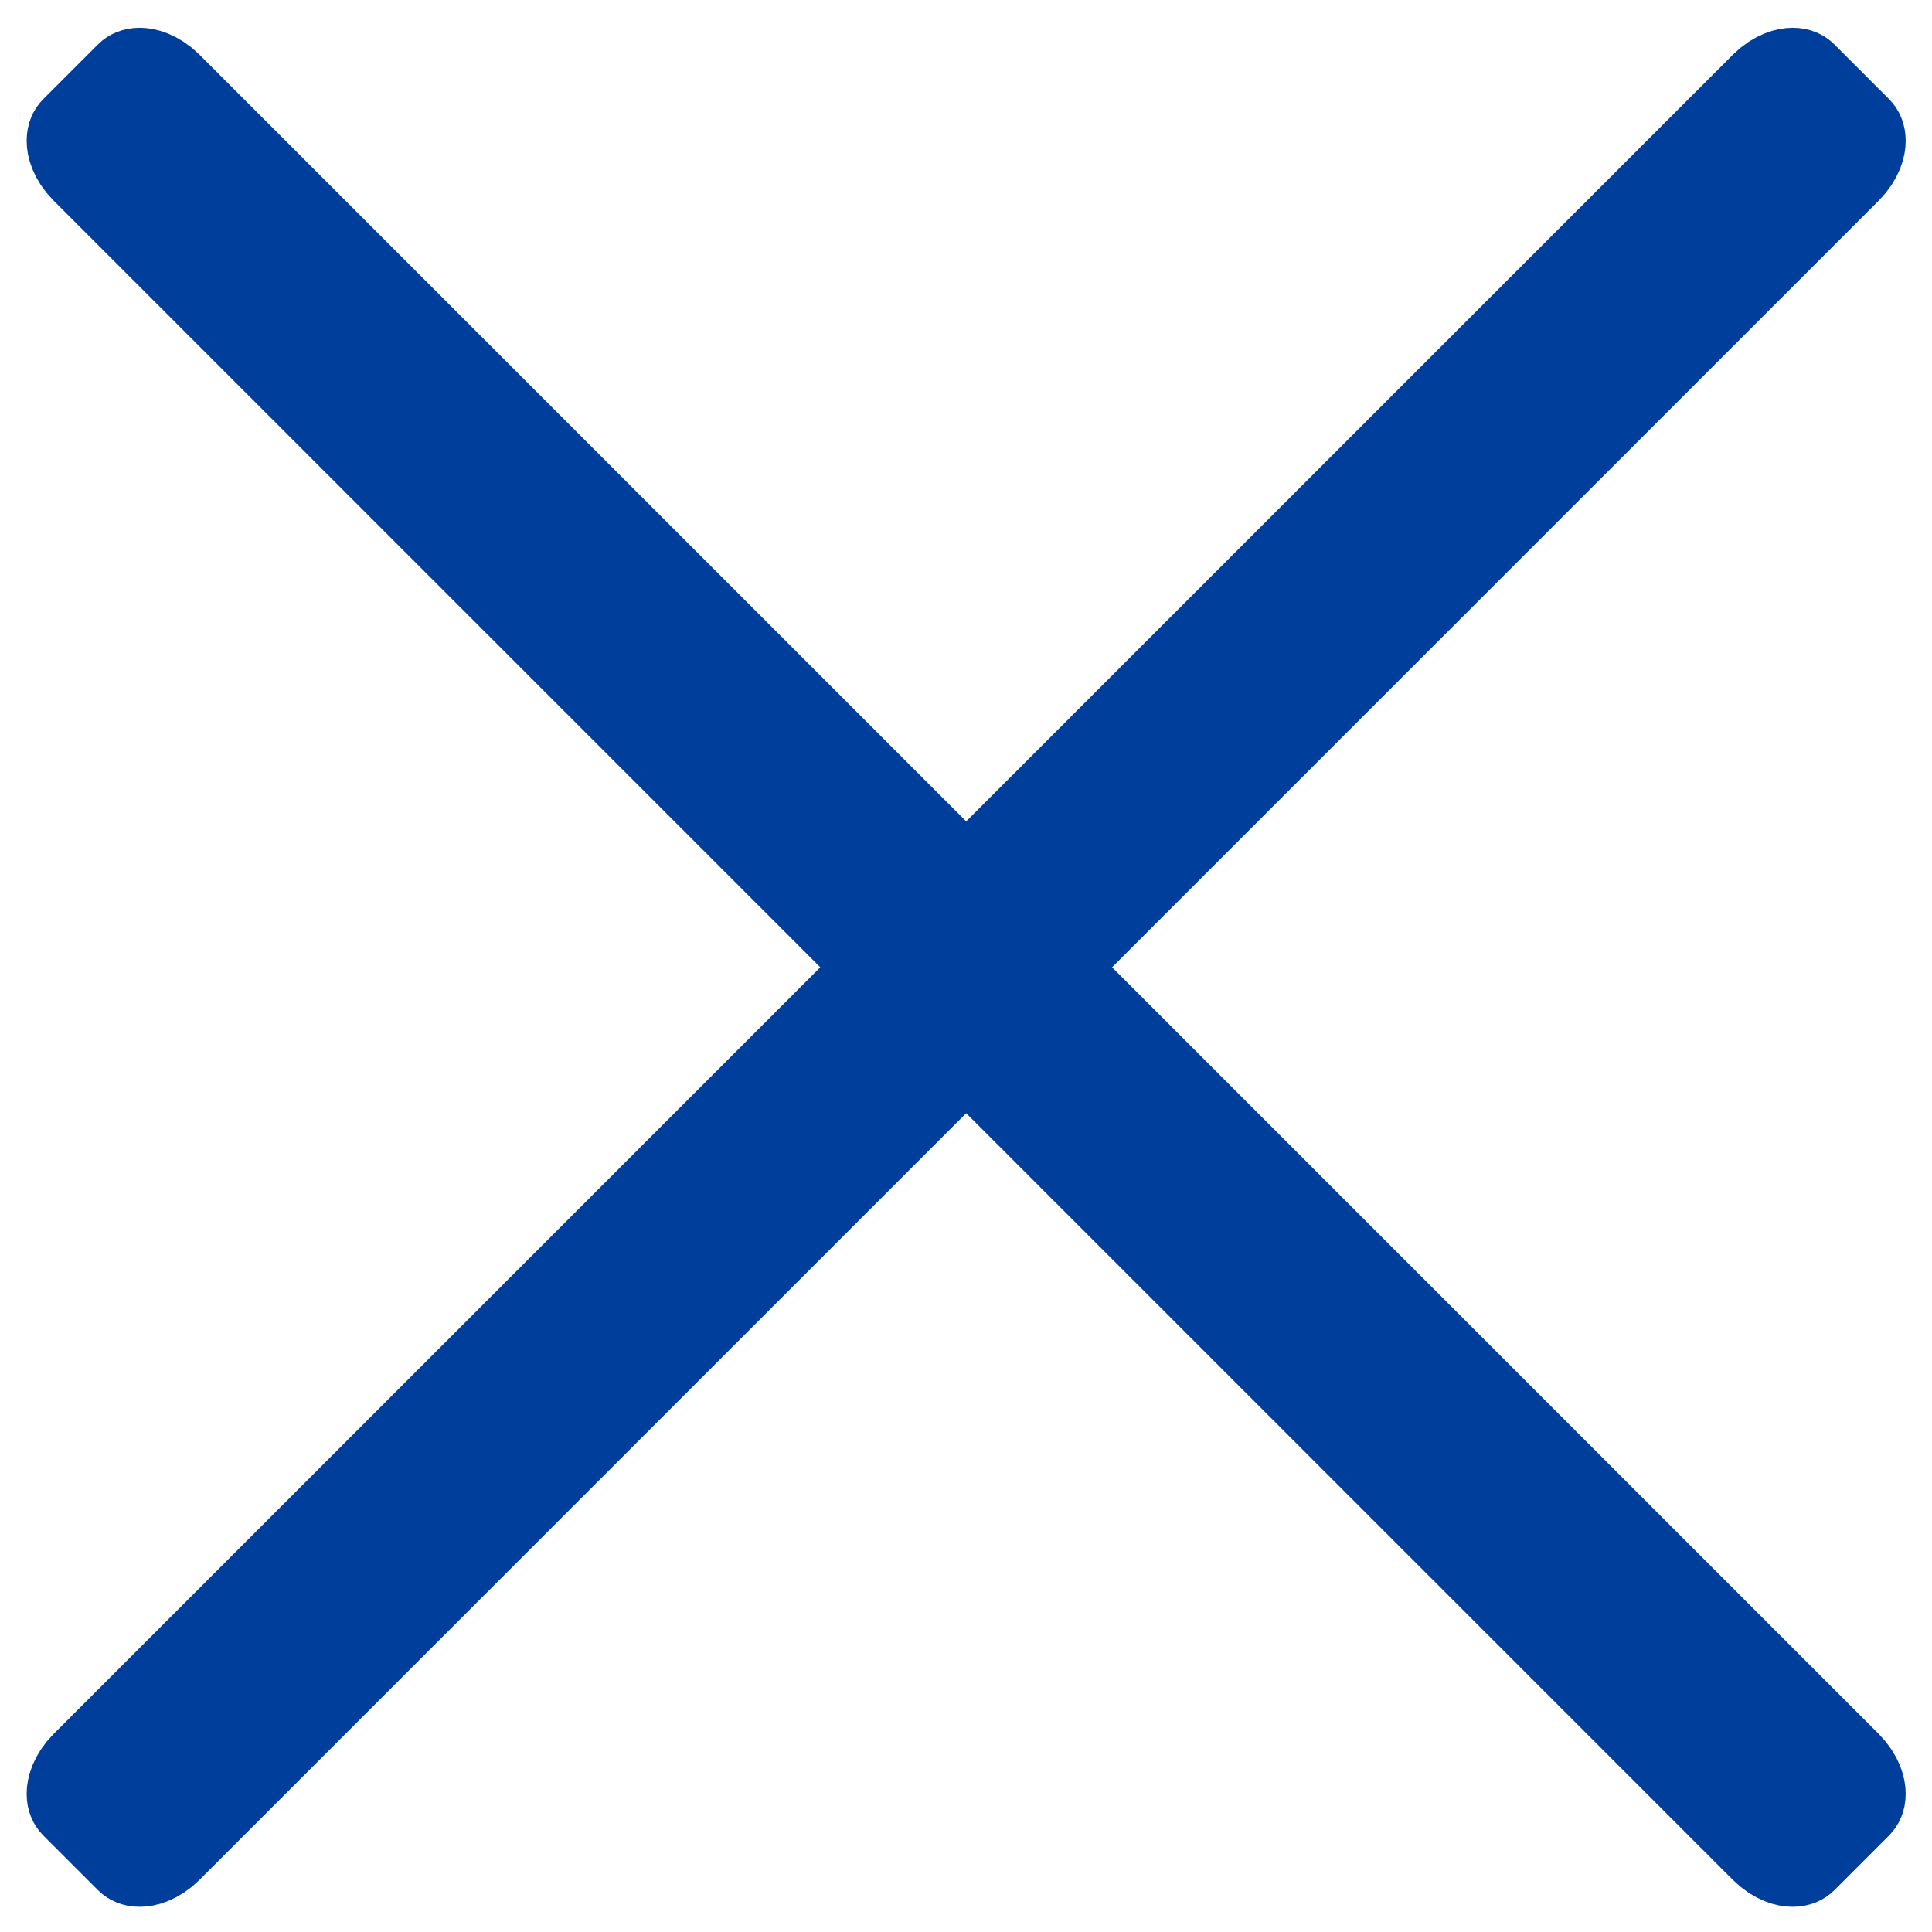
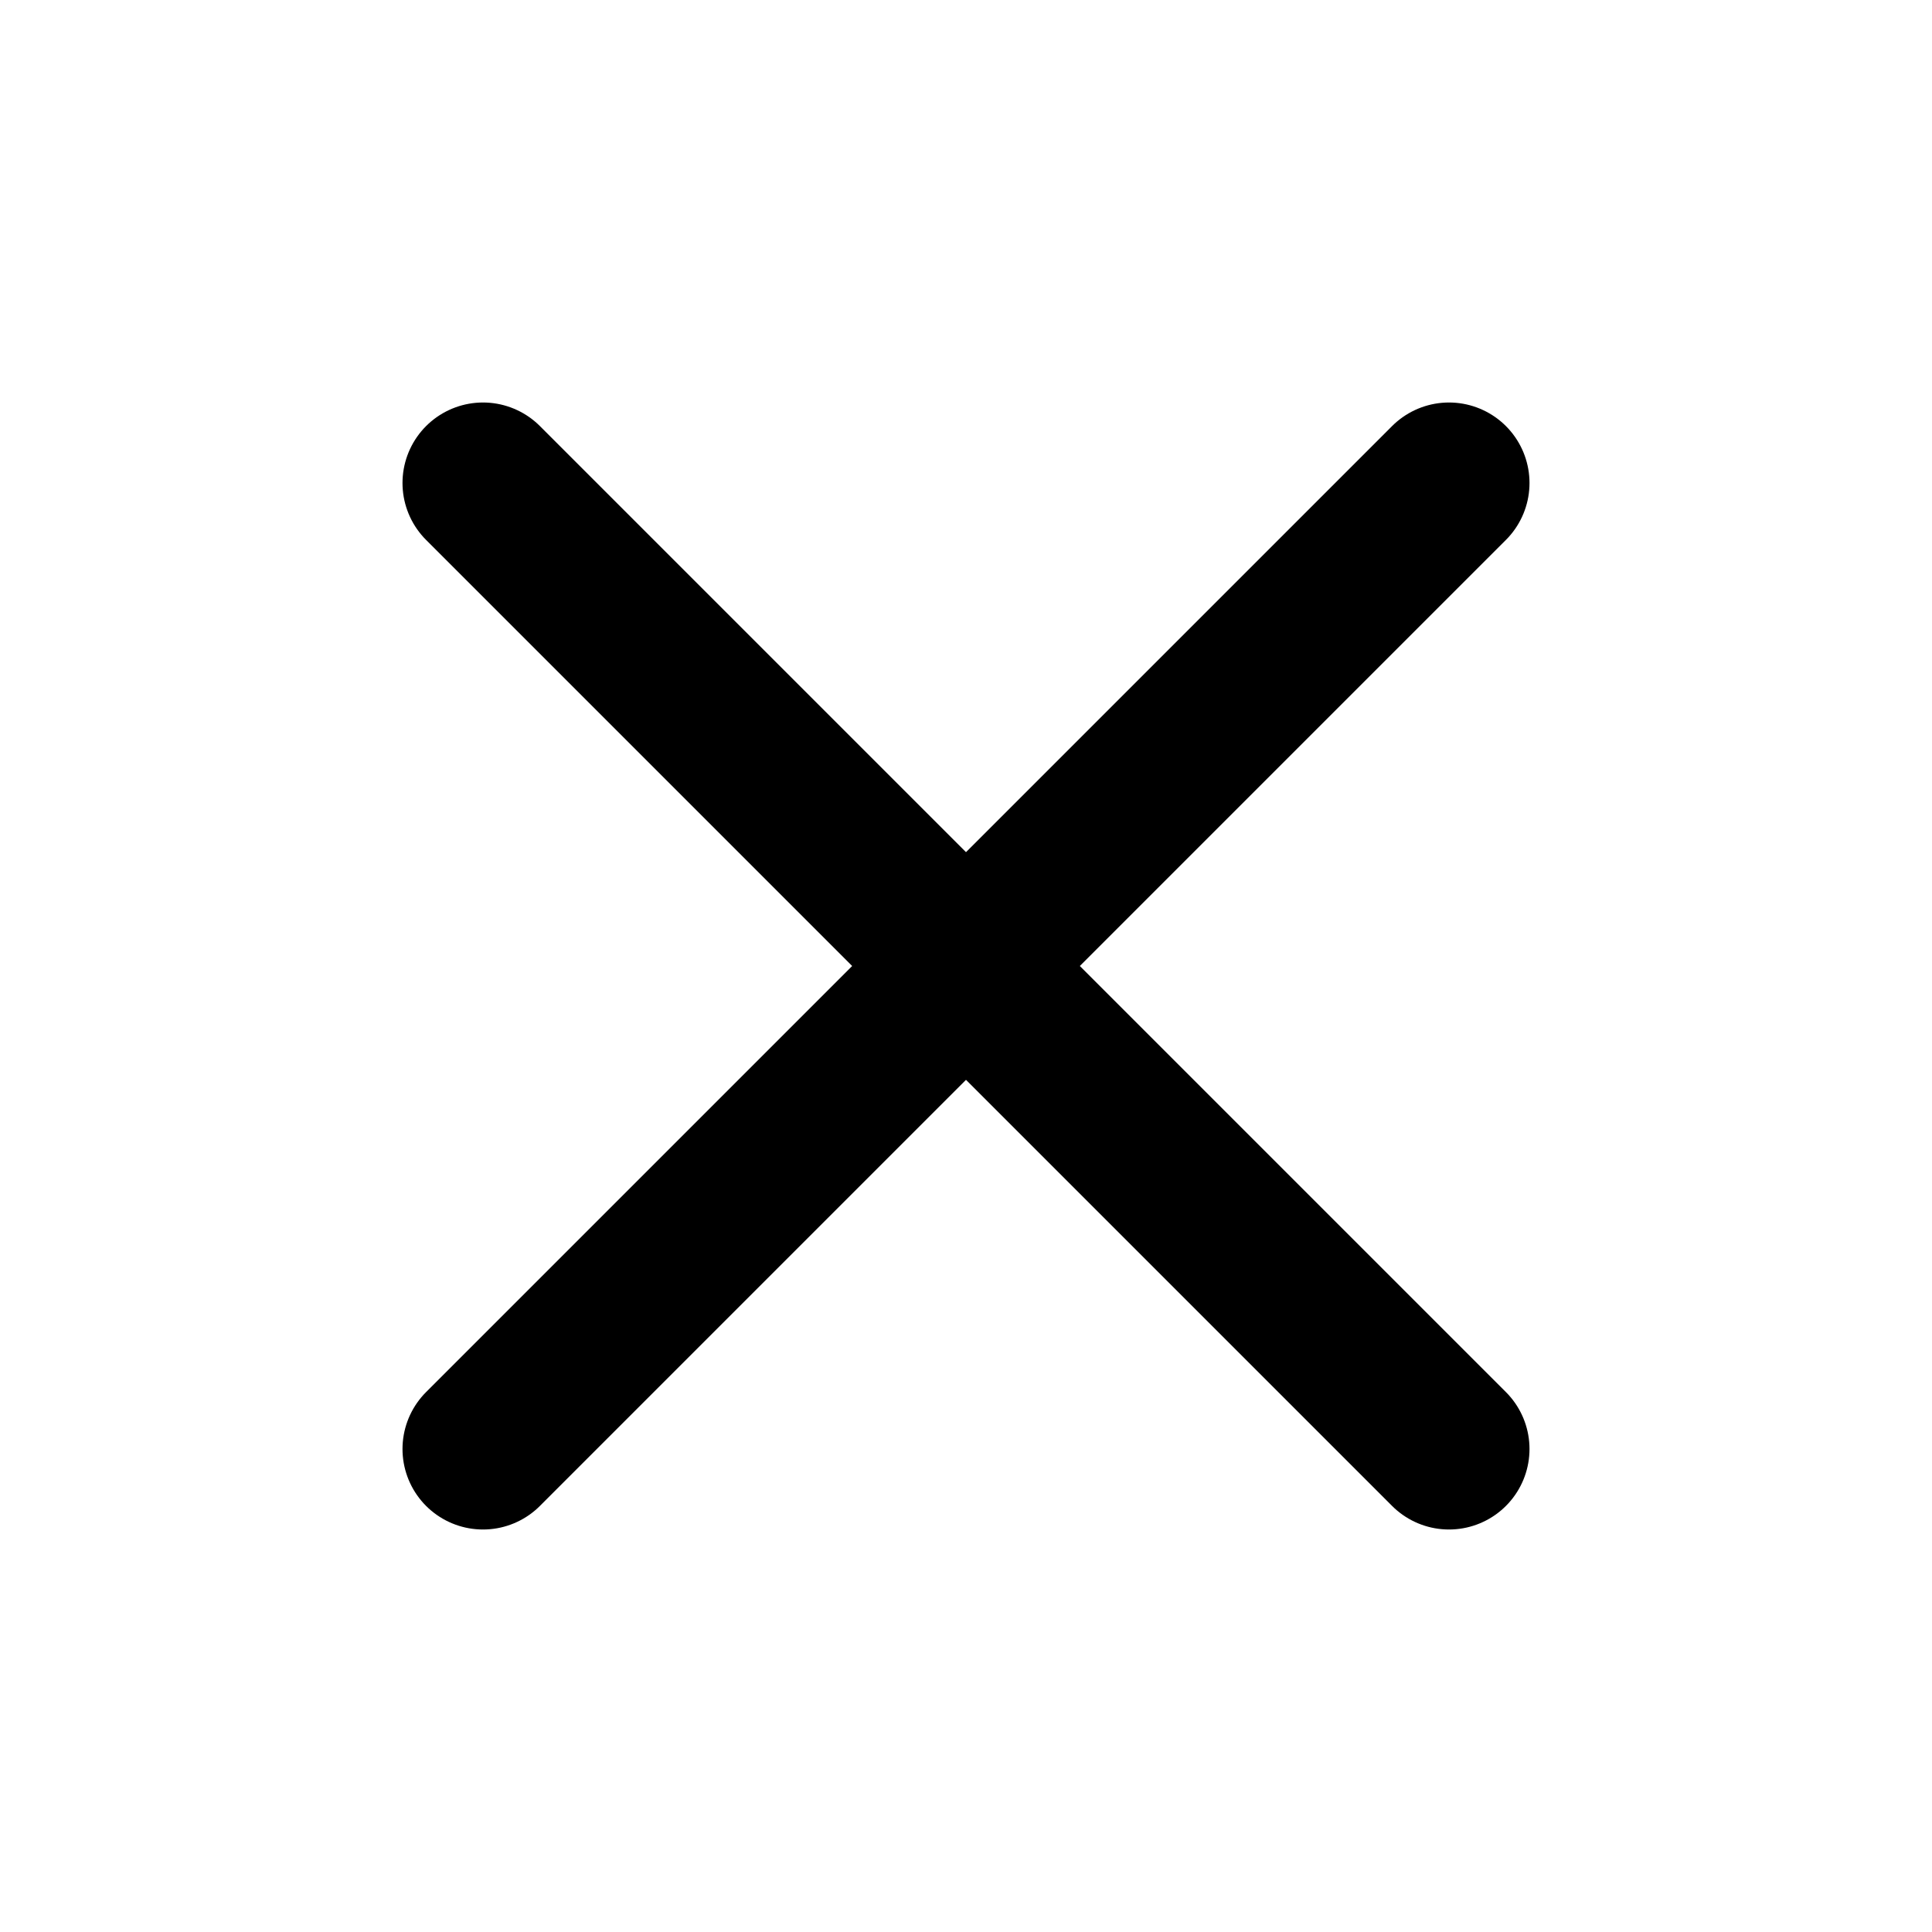
- <svg xmlns="http://www.w3.org/2000/svg" width="100%" height="100%" viewBox="0 0 1000 1000" version="1.1" xml:space="preserve" style="fill-rule:evenodd;clip-rule:evenodd;stroke-linecap:round;stroke-linejoin:round;stroke-miterlimit:1.5;">
-   <g transform="matrix(1,0,0,1,-4372,-2366)">
-     <g id="column_close" transform="matrix(1,0,0,1,4372.09,2366.67)">
-       <rect x="0" y="0" width="1000" height="1000" style="fill:none;" />
-       <g transform="matrix(1,0,0,1,1.05502,4.54747e-13)">
-         <g transform="matrix(0.707107,0.707107,-1.10118,1.10118,-2381.33,-3685.16)">
-           <path d="M5035.98,197.819C5035.98,190.738 5027.03,184.988 5016,184.988L4976.03,184.988C4965.01,184.988 4956.05,190.738 4956.05,197.819L4956.05,987.168C4956.05,994.25 4965.01,1000 4976.03,1000L5016,1000C5027.03,1000 5035.98,994.25 5035.98,987.168L5035.98,197.819Z" style="fill:rgb(0,62,155);stroke:rgb(0,62,155);stroke-width:26.87px;" />
-         </g>
-         <g transform="matrix(-0.707107,0.707107,1.10118,1.10118,3379.22,-3685.16)">
-           <path d="M5035.98,197.819C5035.98,190.738 5027.03,184.988 5016,184.988L4976.03,184.988C4965.01,184.988 4956.05,190.738 4956.05,197.819L4956.05,987.168C4956.05,994.25 4965.01,1000 4976.03,1000L5016,1000C5027.03,1000 5035.98,994.25 5035.98,987.168L5035.98,197.819Z" style="fill:rgb(0,62,155);stroke:rgb(0,62,155);stroke-width:26.87px;" />
-         </g>
-       </g>
-     </g>
-   </g>
+ <svg xmlns="http://www.w3.org/2000/svg" viewBox="0 0 24 24" width="24" height="24" fill="none" stroke="#000000" stroke-width="2" stroke-linecap="round" stroke-linejoin="round" style="opacity:1;">
+   <path fill="none" d="M18 6L6 18M6 6l12 12" />
</svg>
